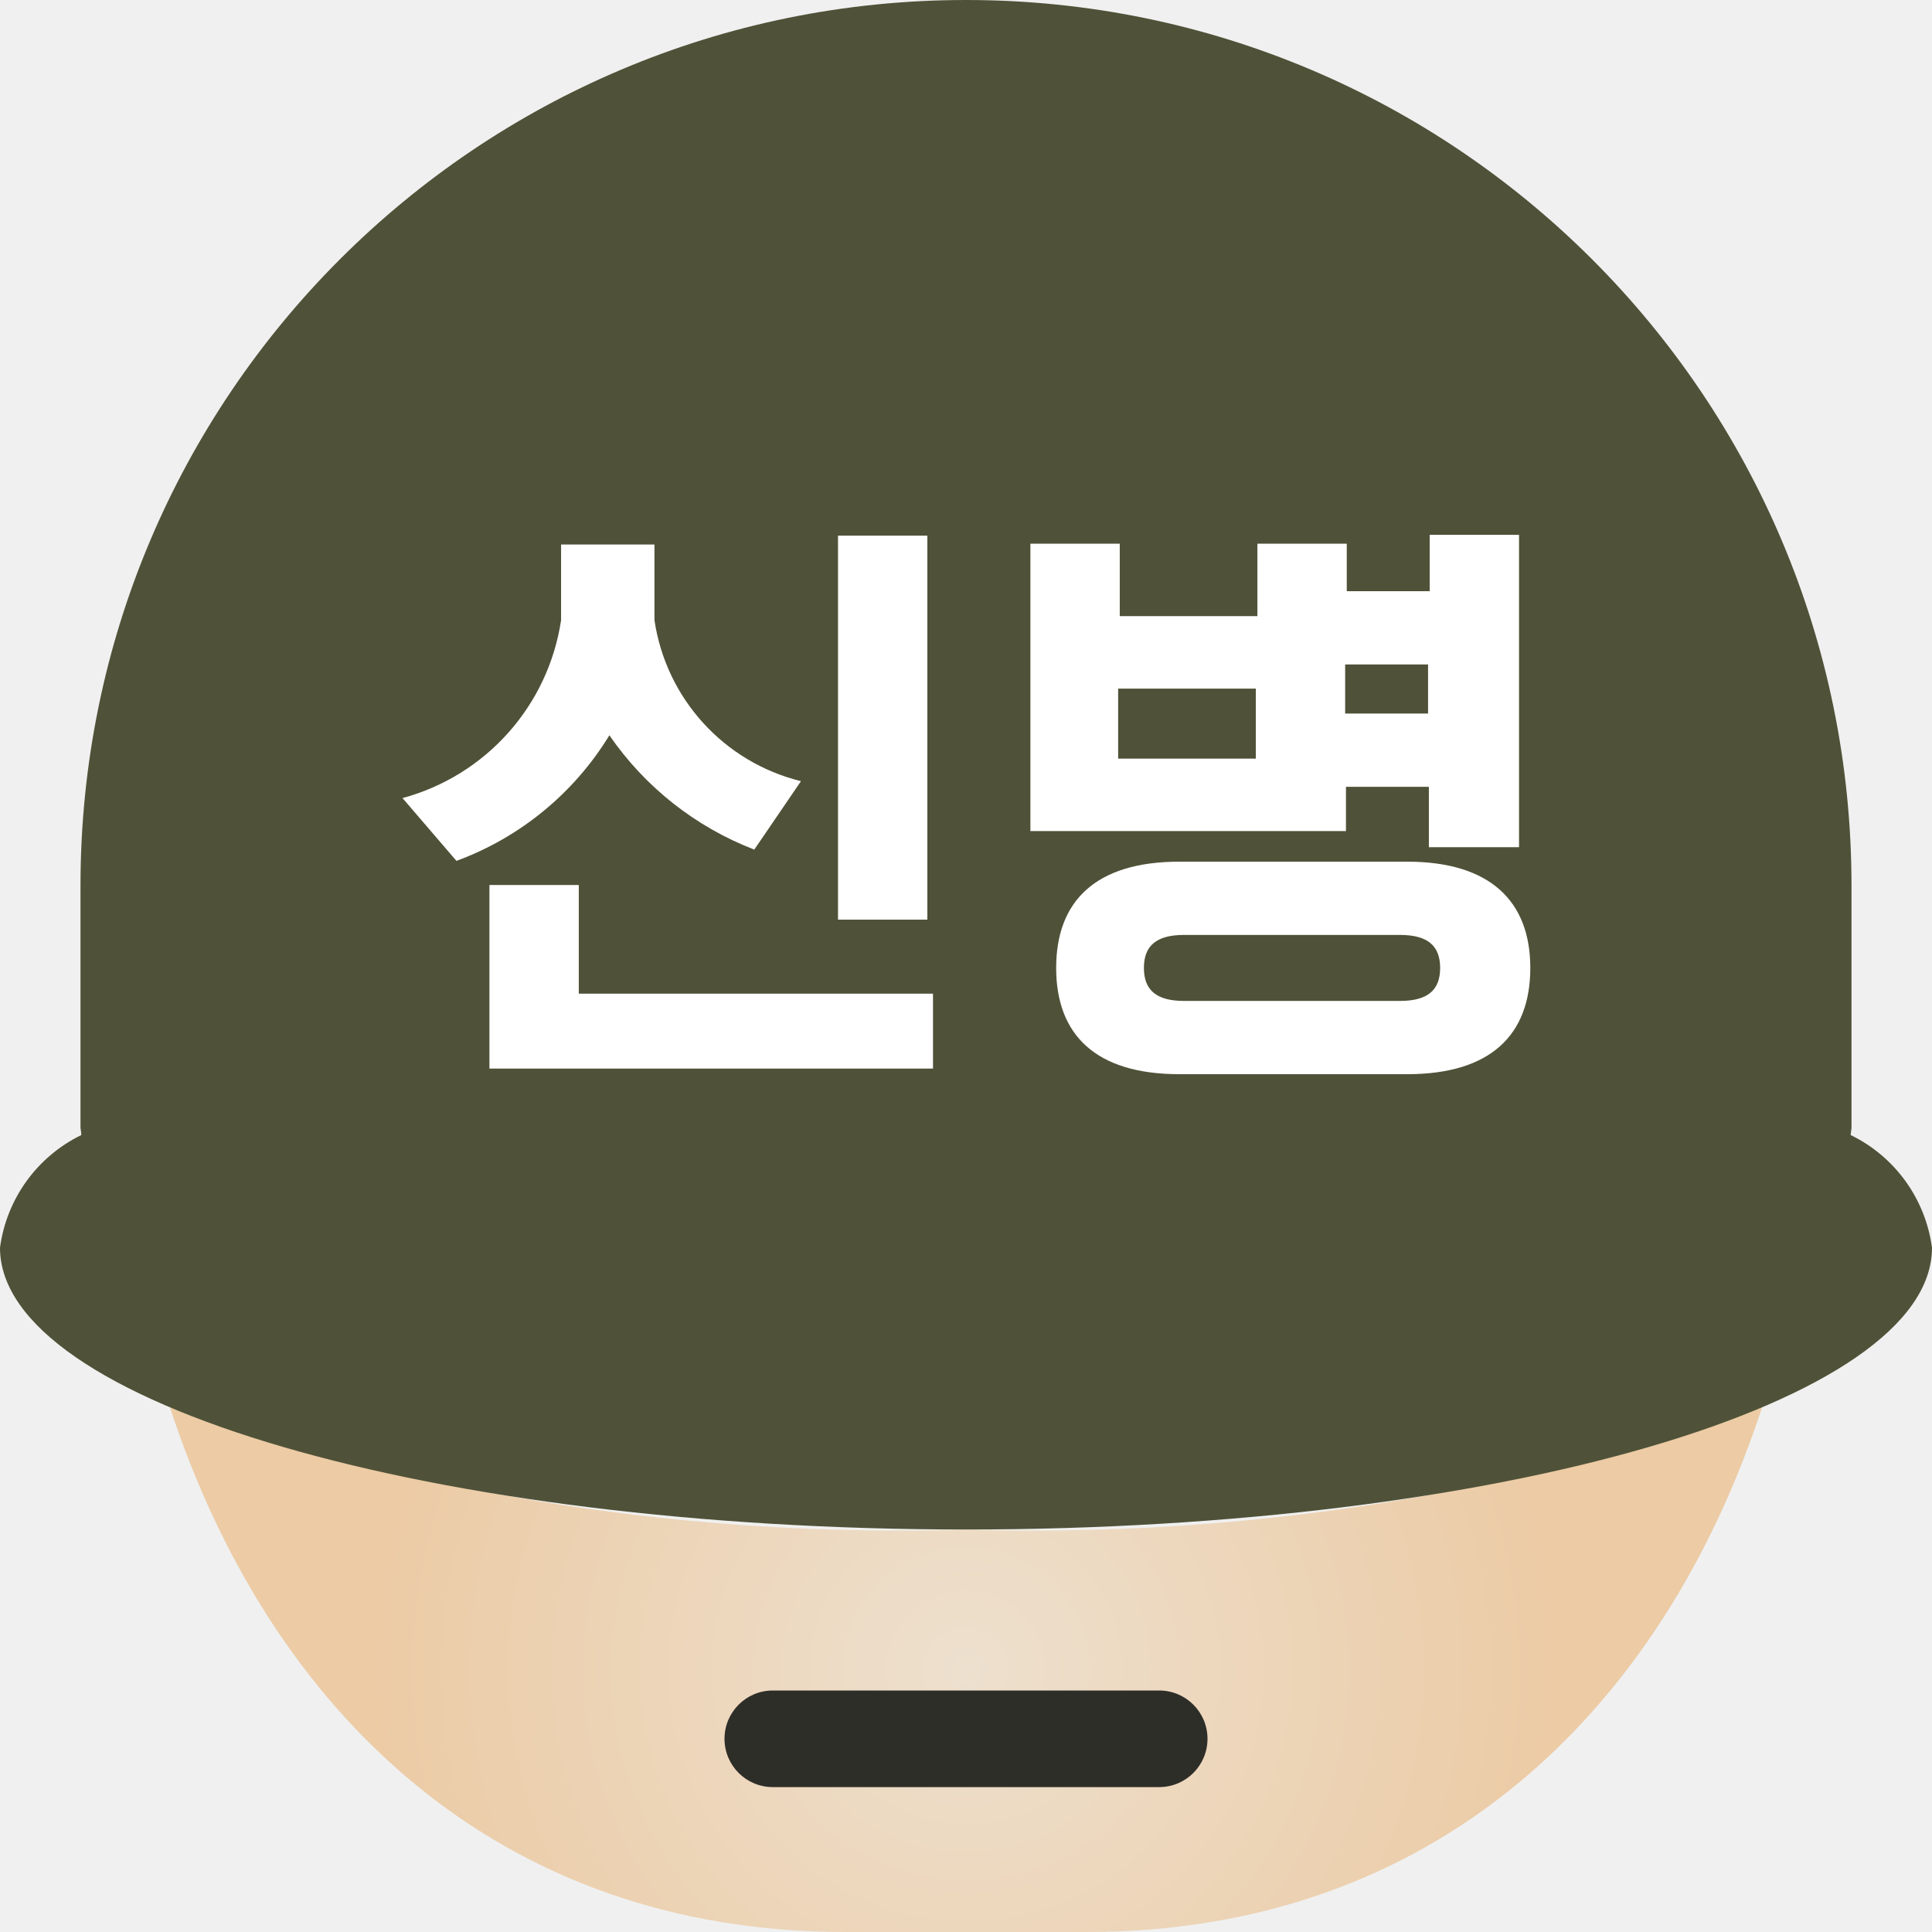
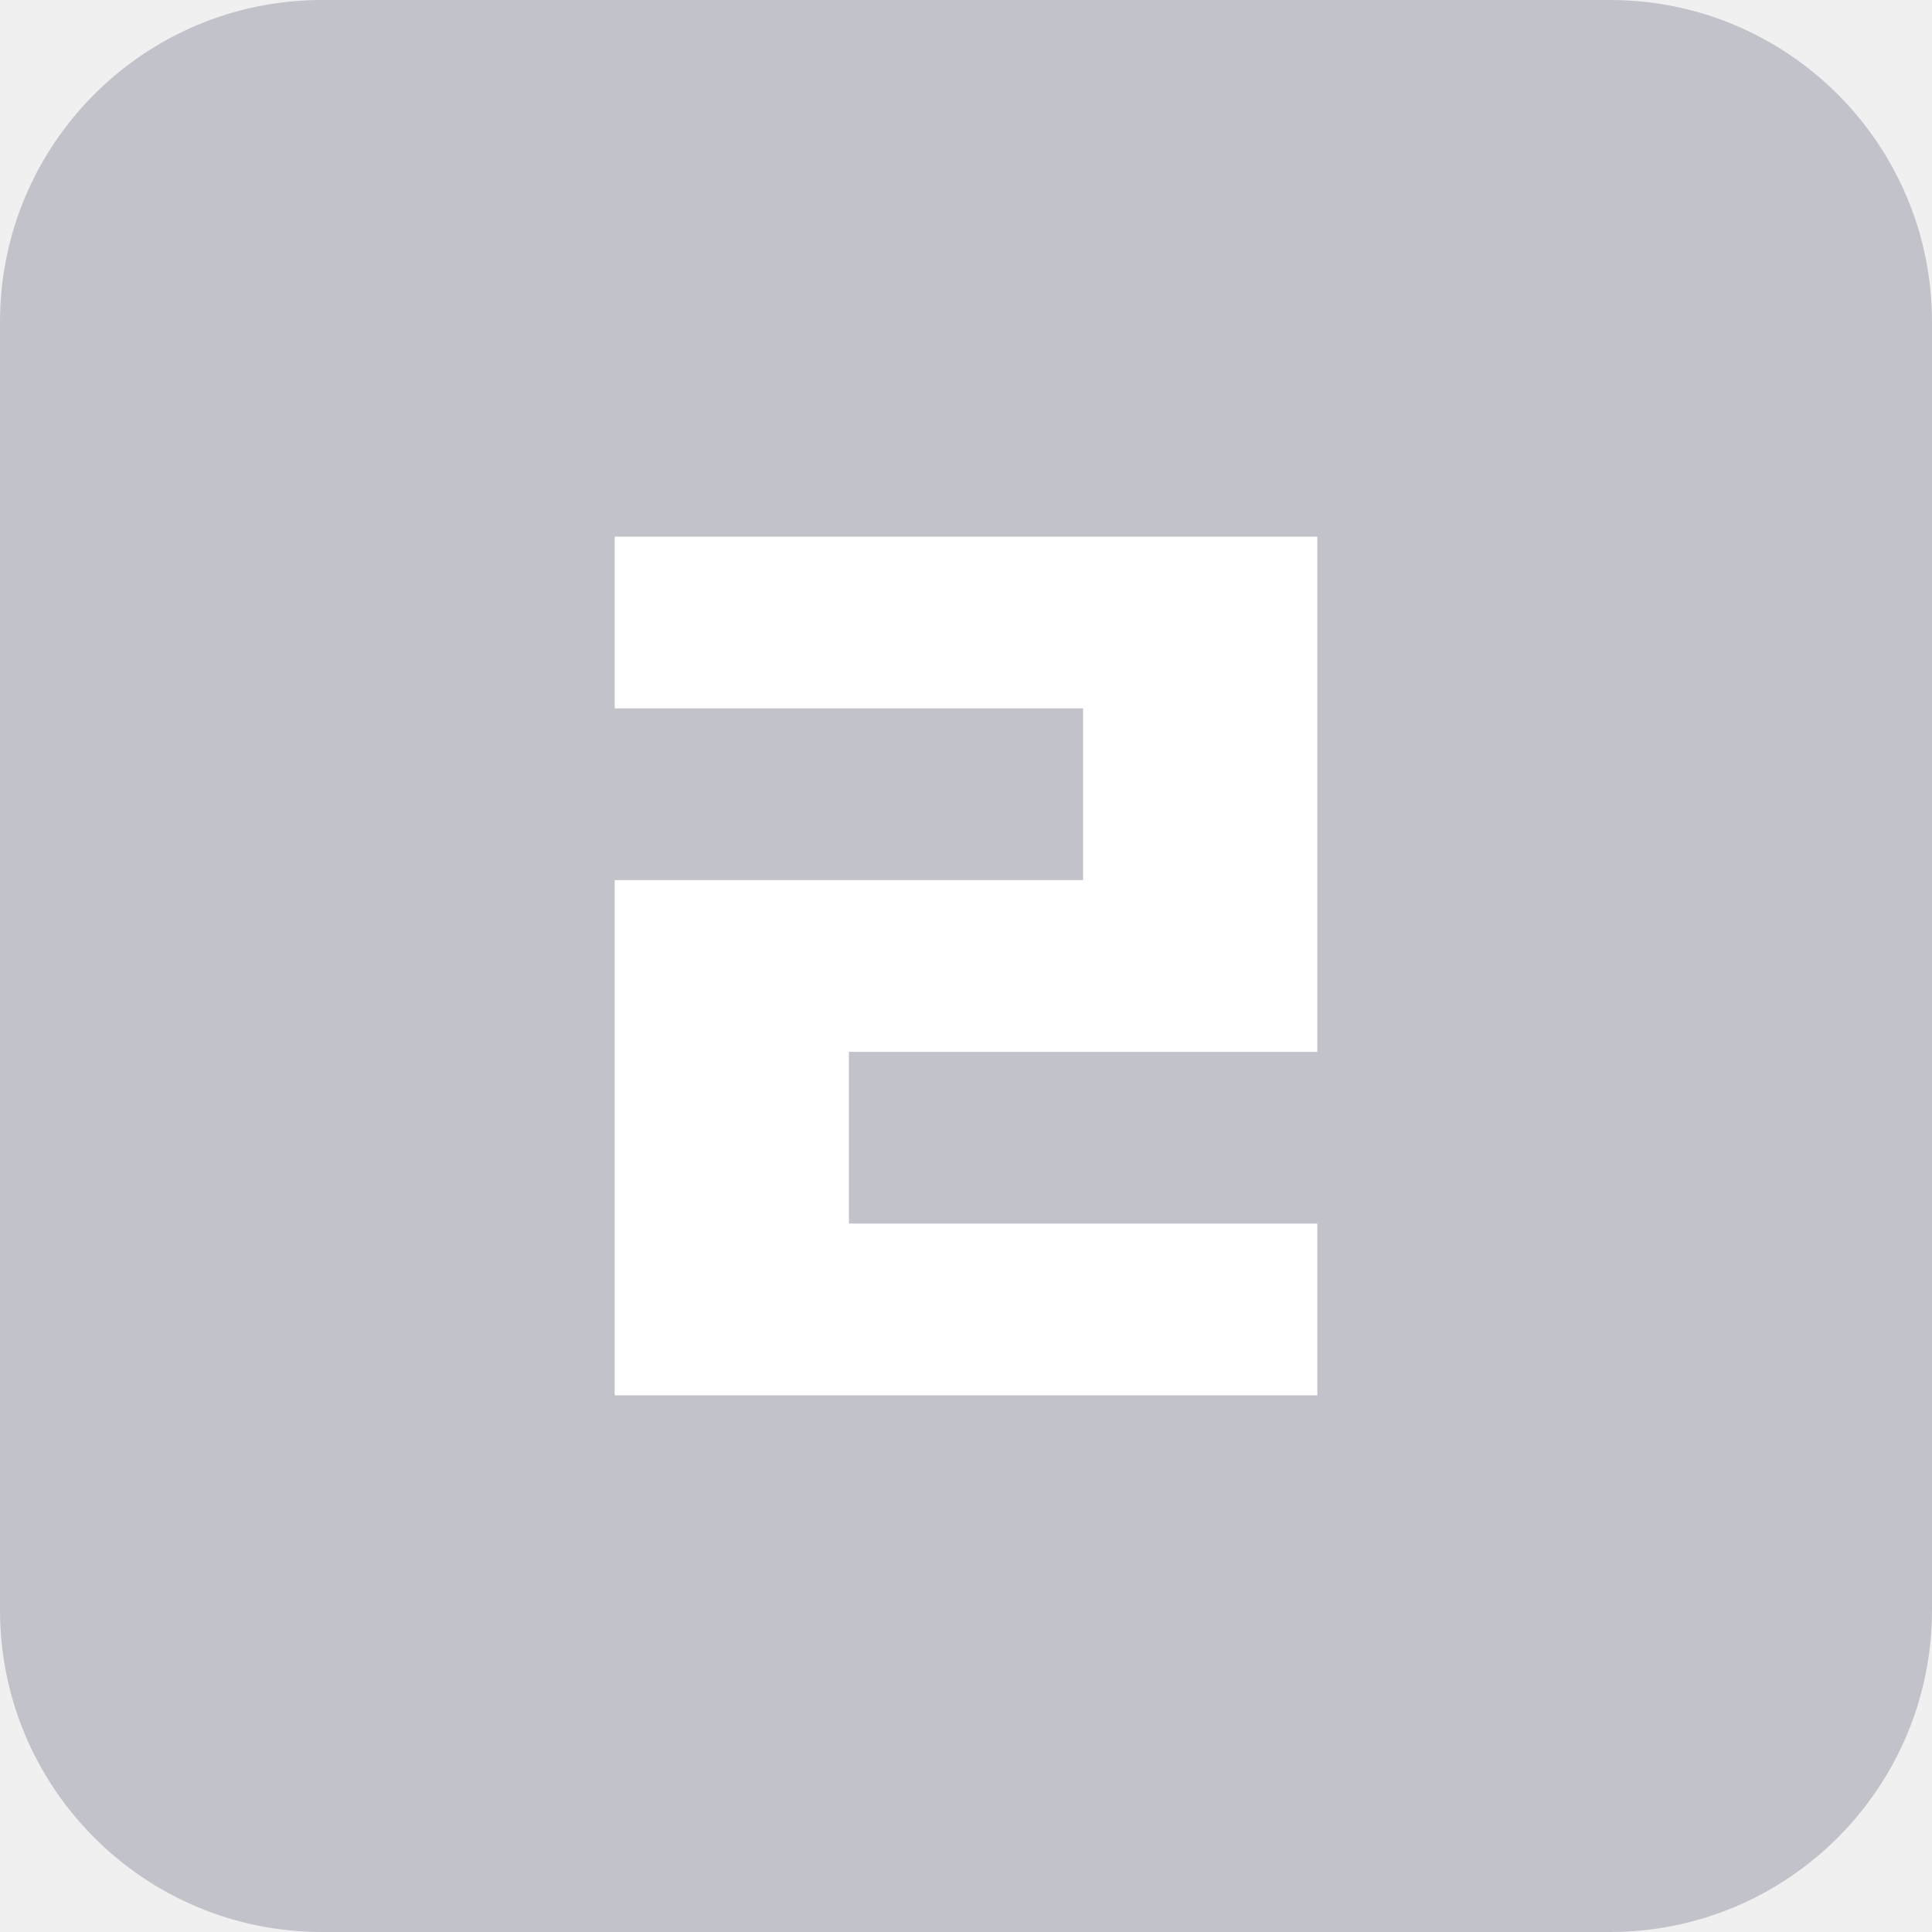
- <svg xmlns="http://www.w3.org/2000/svg" id="_2" data-name="2" width="24" height="24" viewBox="0 0 24 24">
-   <defs>
-     <radialGradient id="radial-gradient" cx="0.5" cy="0.5" r="1.129" gradientTransform="translate(0.335) scale(0.33 1)" gradientUnits="objectBoundingBox">
-       <stop offset="0" stop-color="#ede0ce" />
-       <stop offset="1" stop-color="#eccba5" />
-     </radialGradient>
-   </defs>
-   <path id="패스_39571" data-name="패스 39571" d="M21.89,17.48C20.64,21.29,17.8,24,13.5,24h-3c-4.3,0-7.14-2.71-8.39-6.52A27.421,27.421,0,0,0,12,19,27.421,27.421,0,0,0,21.89,17.48Z" fill="url(#radial-gradient)" />
-   <path id="패스_39572" data-name="패스 39572" d="M14.4,22.2H9.6a.6.6,0,0,1-.6-.6H9a.6.6,0,0,1,.6-.6h4.8a.6.6,0,0,1,.6.6h0A.6.6,0,0,1,14.4,22.2Z" fill="#2e2e29" />
-   <path id="패스_39573" data-name="패스 39573" d="M22.99,14.1c0-.03.01-.06.01-.1V11A11,11,0,0,0,1,11v3c0,.03.01.06.01.1A1.825,1.825,0,0,0,0,15.5C0,17.43,5.37,19,12,19s12-1.57,12-3.5A1.825,1.825,0,0,0,22.99,14.1Z" fill="#4f5238" />
-   <g id="그룹_8967" transform="translate(-494.02 -495.476)">
-     <path id="패스_33709" d="M503.39,506.03a3.877,3.877,0,0,1-1.8-1.42,3.737,3.737,0,0,1-1.9,1.56l-.67-.78a2.705,2.705,0,0,0,1.97-2.21v-.94h1.16v.94a2.426,2.426,0,0,0,1.82,2Zm-3.29,2.72v-2.28h1.11v1.35h4.4v.93Zm4.33-1.85v-4.77h1.11v4.77Z" fill="#fff" />
-     <path id="패스_33710" d="M511.77,506v-.75h-1.03v.55h-3.92v-3.57h1.11v.9h1.71v-.9h1.11v.59h1.03v-.7h1.11V506Zm-3.1,2.82c-1.04,0-1.53-.49-1.53-1.32s.49-1.32,1.53-1.32h2.83c1.03,0,1.53.49,1.53,1.32s-.49,1.32-1.53,1.32Zm.95-4.79h-1.71v.87h1.71Zm-.89,3.06c-.34,0-.5.13-.5.41s.16.41.5.41h2.68c.34,0,.5-.13.5-.41s-.16-.41-.5-.41Zm3.03-3.36h-1.03v.61h1.03Z" fill="#fff" />
+ <svg xmlns="http://www.w3.org/2000/svg" width="18" height="18" viewBox="0 0 18 18">
+   <g id="그룹_22338" data-name="그룹 22338" transform="translate(-265 -184)">
+     <path id="패스_48153" data-name="패스 48153" d="M15,18H3a3,3,0,0,1-3-3V3A3,3,0,0,1,3,0H15a3,3,0,0,1,3,3V15a3,3,0,0,1-3,3" transform="translate(265 184)" fill="#c2c2cb" />
+     <path id="패스_48154" data-name="패스 48154" d="M5.727,3.545H7.909v1.6H5.727Zm0,3.2H7.909v1.6H5.727Zm0,1.6H7.909v1.6H5.727Zm0,1.6H7.909v1.6H5.727Zm2.182-6.4h2.182v1.6H7.909Zm0,3.2h2.182v1.6H7.909Zm0,3.2h2.182v1.6H7.909Zm2.182-6.4h2.182v1.6H10.091Zm0,1.6h2.182v1.6H10.091Zm0,1.6h2.182v1.6H10.091Zm0,3.2h2.182v1.6H10.091Z" transform="translate(265 185.455)" fill="#fff" />
  </g>
</svg>
